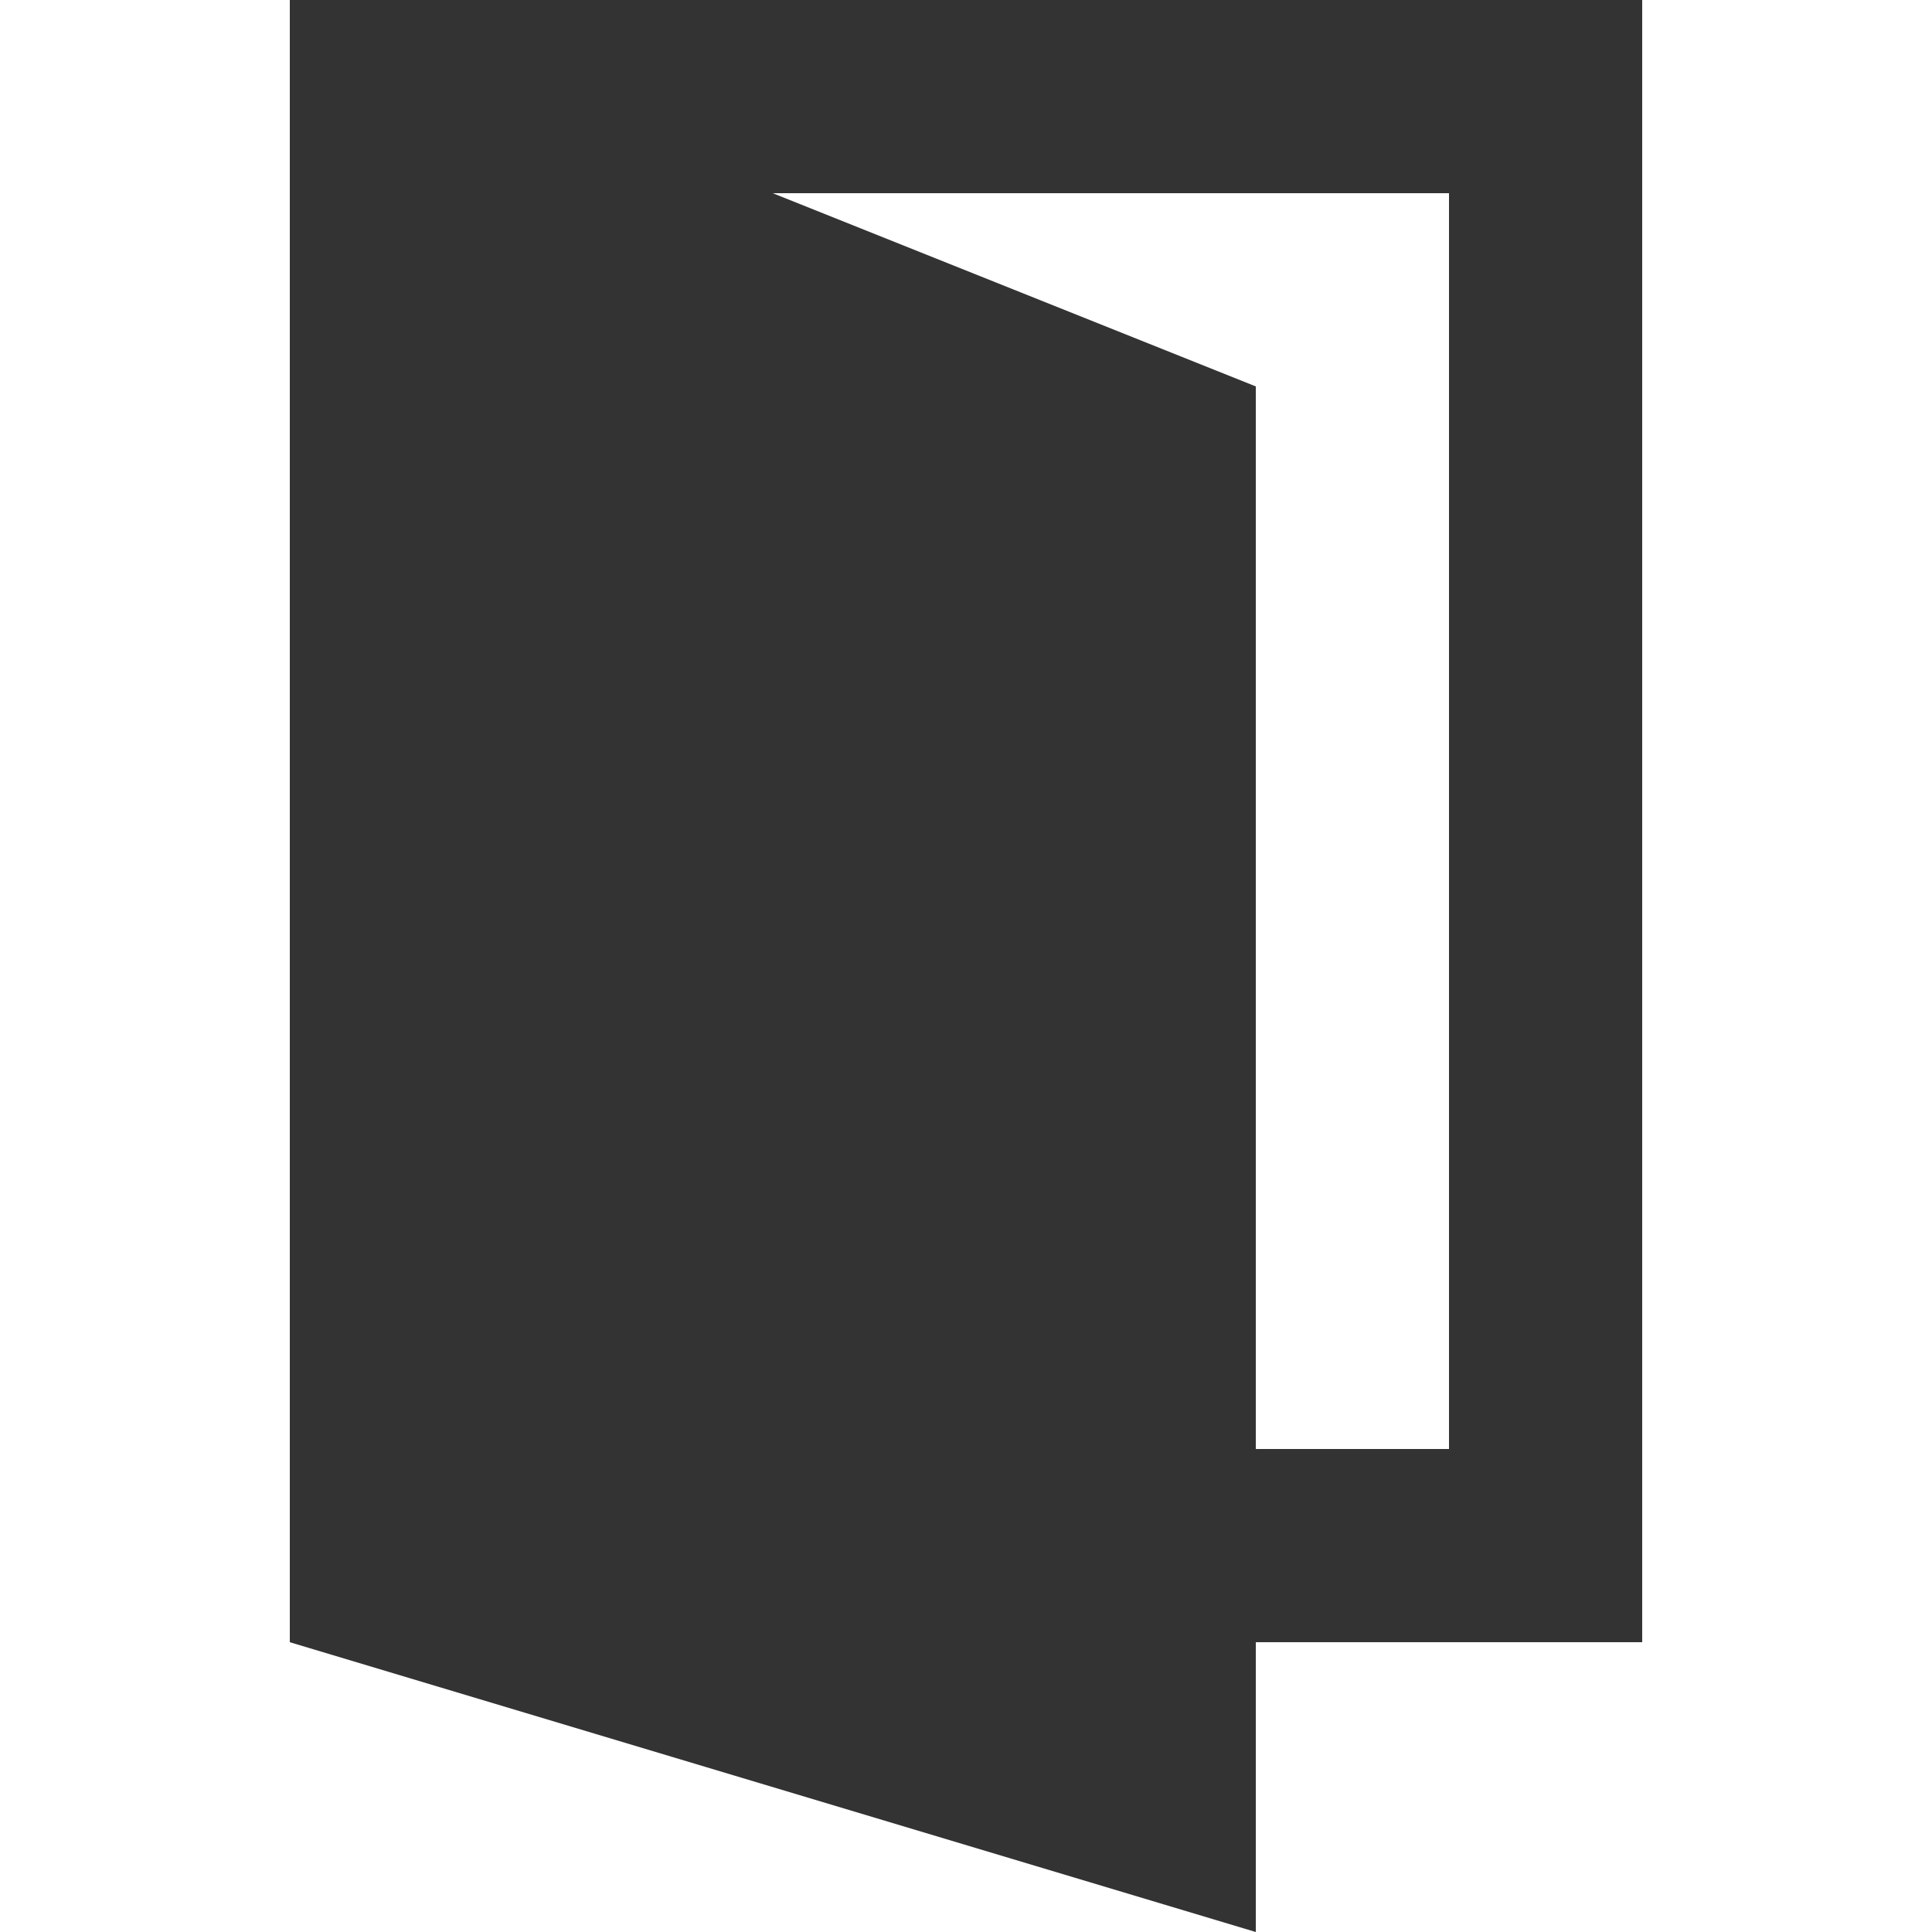
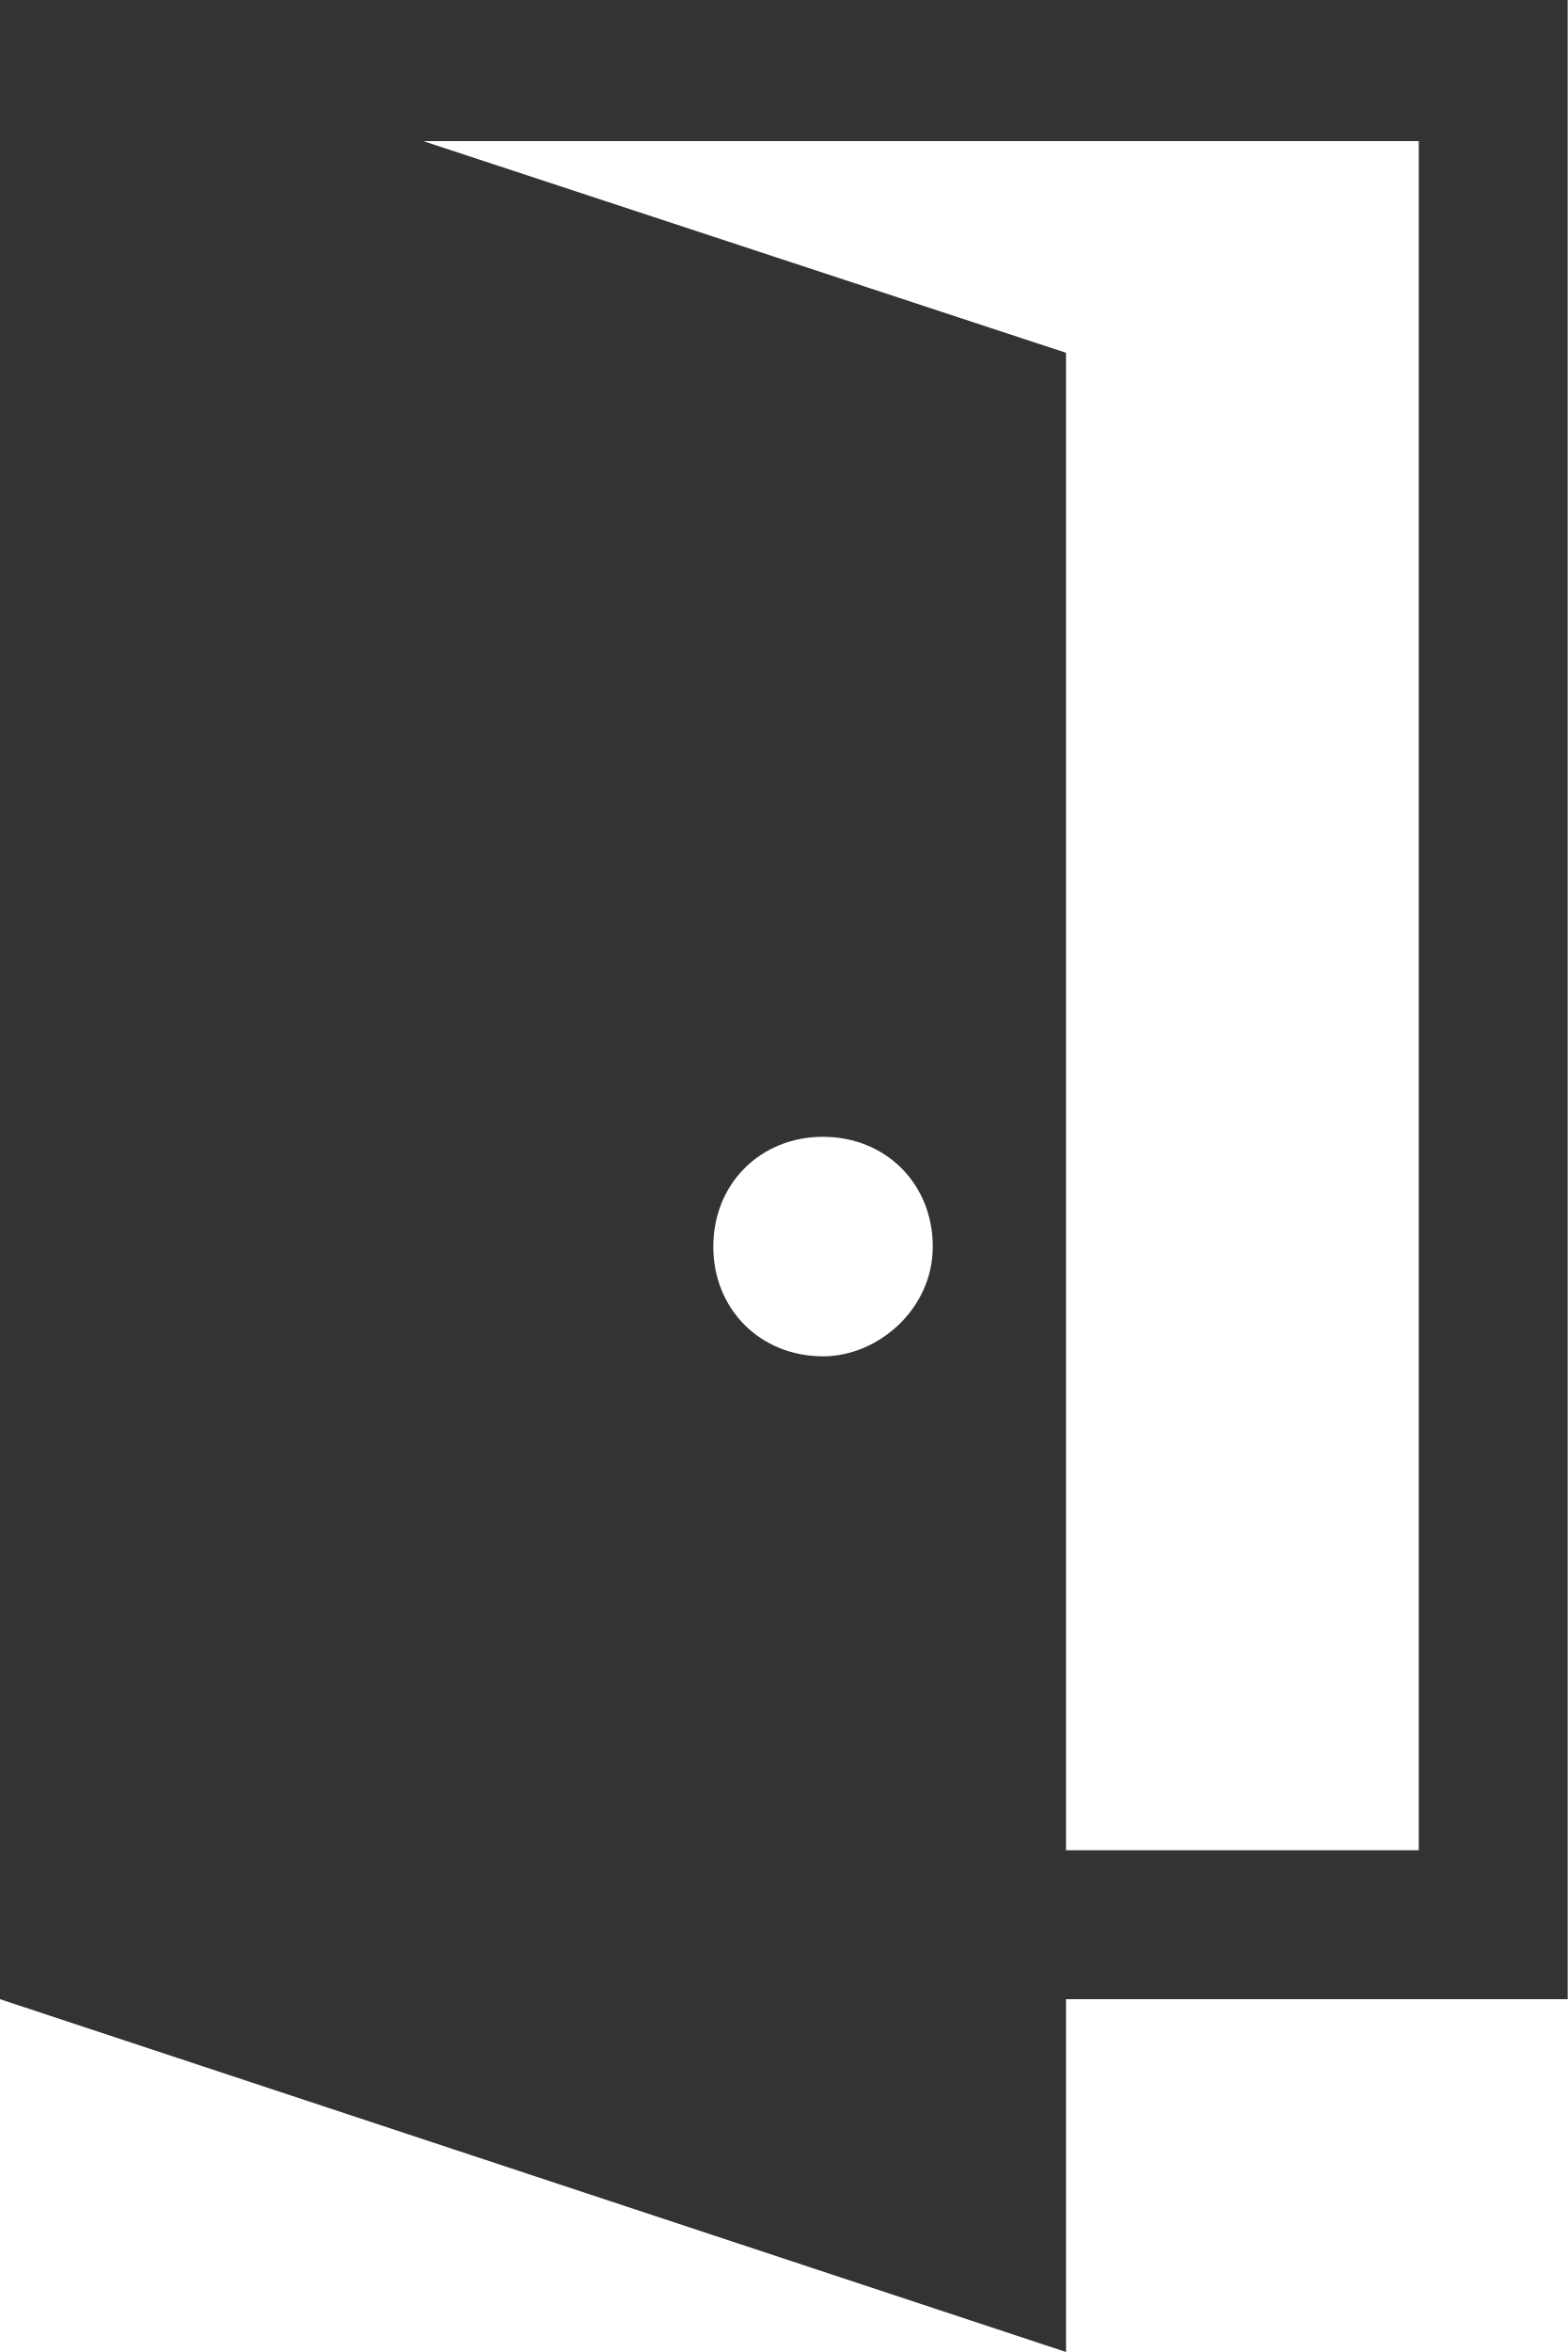
- <svg xmlns="http://www.w3.org/2000/svg" version="1.1" id="图层_1" x="0px" y="0px" viewBox="0 0 20 20" style="enable-background:new 0 0 20 20;" xml:space="preserve">
+ <svg xmlns="http://www.w3.org/2000/svg" version="1.1" id="图层_1" x="0px" y="0px" viewBox="0 0 20 30" style="enable-background:new 0 0 20 30;" xml:space="preserve">
  <style type="text/css">
	.st0{fill:#333333;enable-background:new    ;}
</style>
-   <path class="st0" d="M17,0H3v17l10,3v-3h4V0z M15,15h-2V4L8,2h7V15z" />
+   <path class="st0" d="M0,0v25.5v0h0L13.6,30v-4.5H20V0H0z M10.5,17.3c-0.8,0-1.4-0.6-1.4-1.4c0,0,0,0,0,0c0-0.8,0.6-1.4,1.4-1.4  c0.8,0,1.4,0.6,1.4,1.4S11.2,17.3,10.5,17.3z M18.2,23.6h-4.6V4.5L5.4,1.8h12.7V23.6z" />
</svg>
